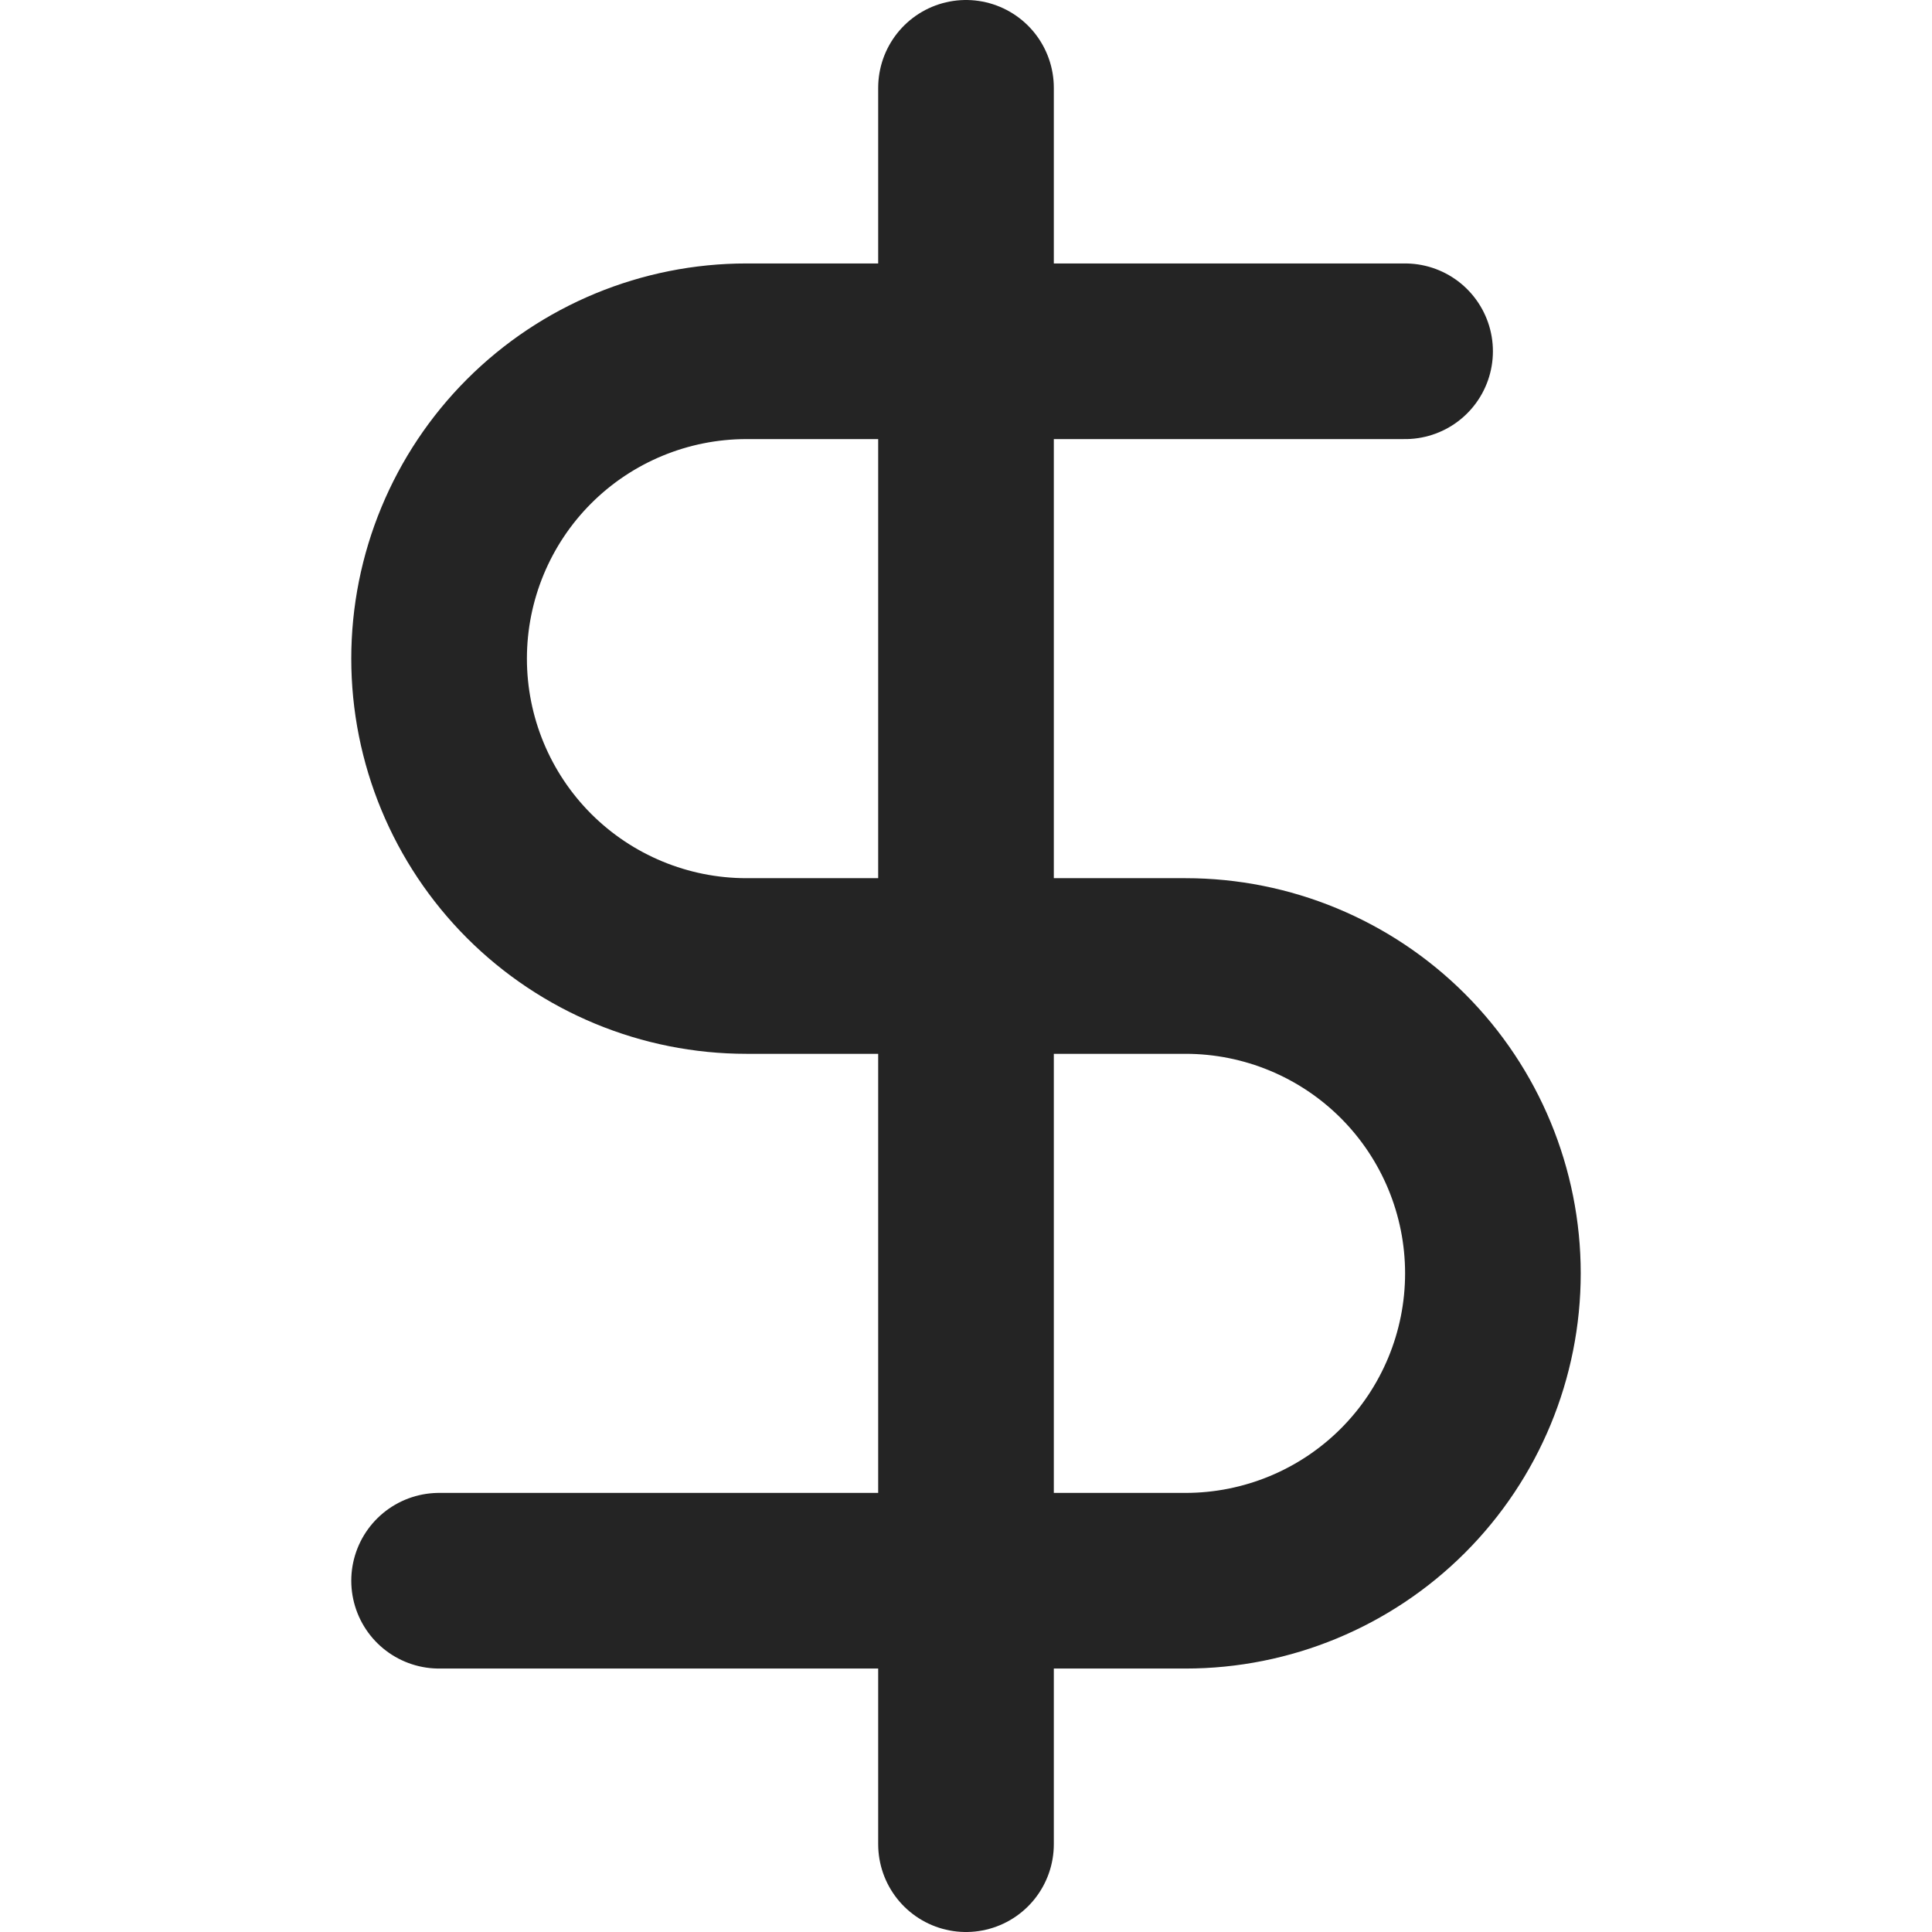
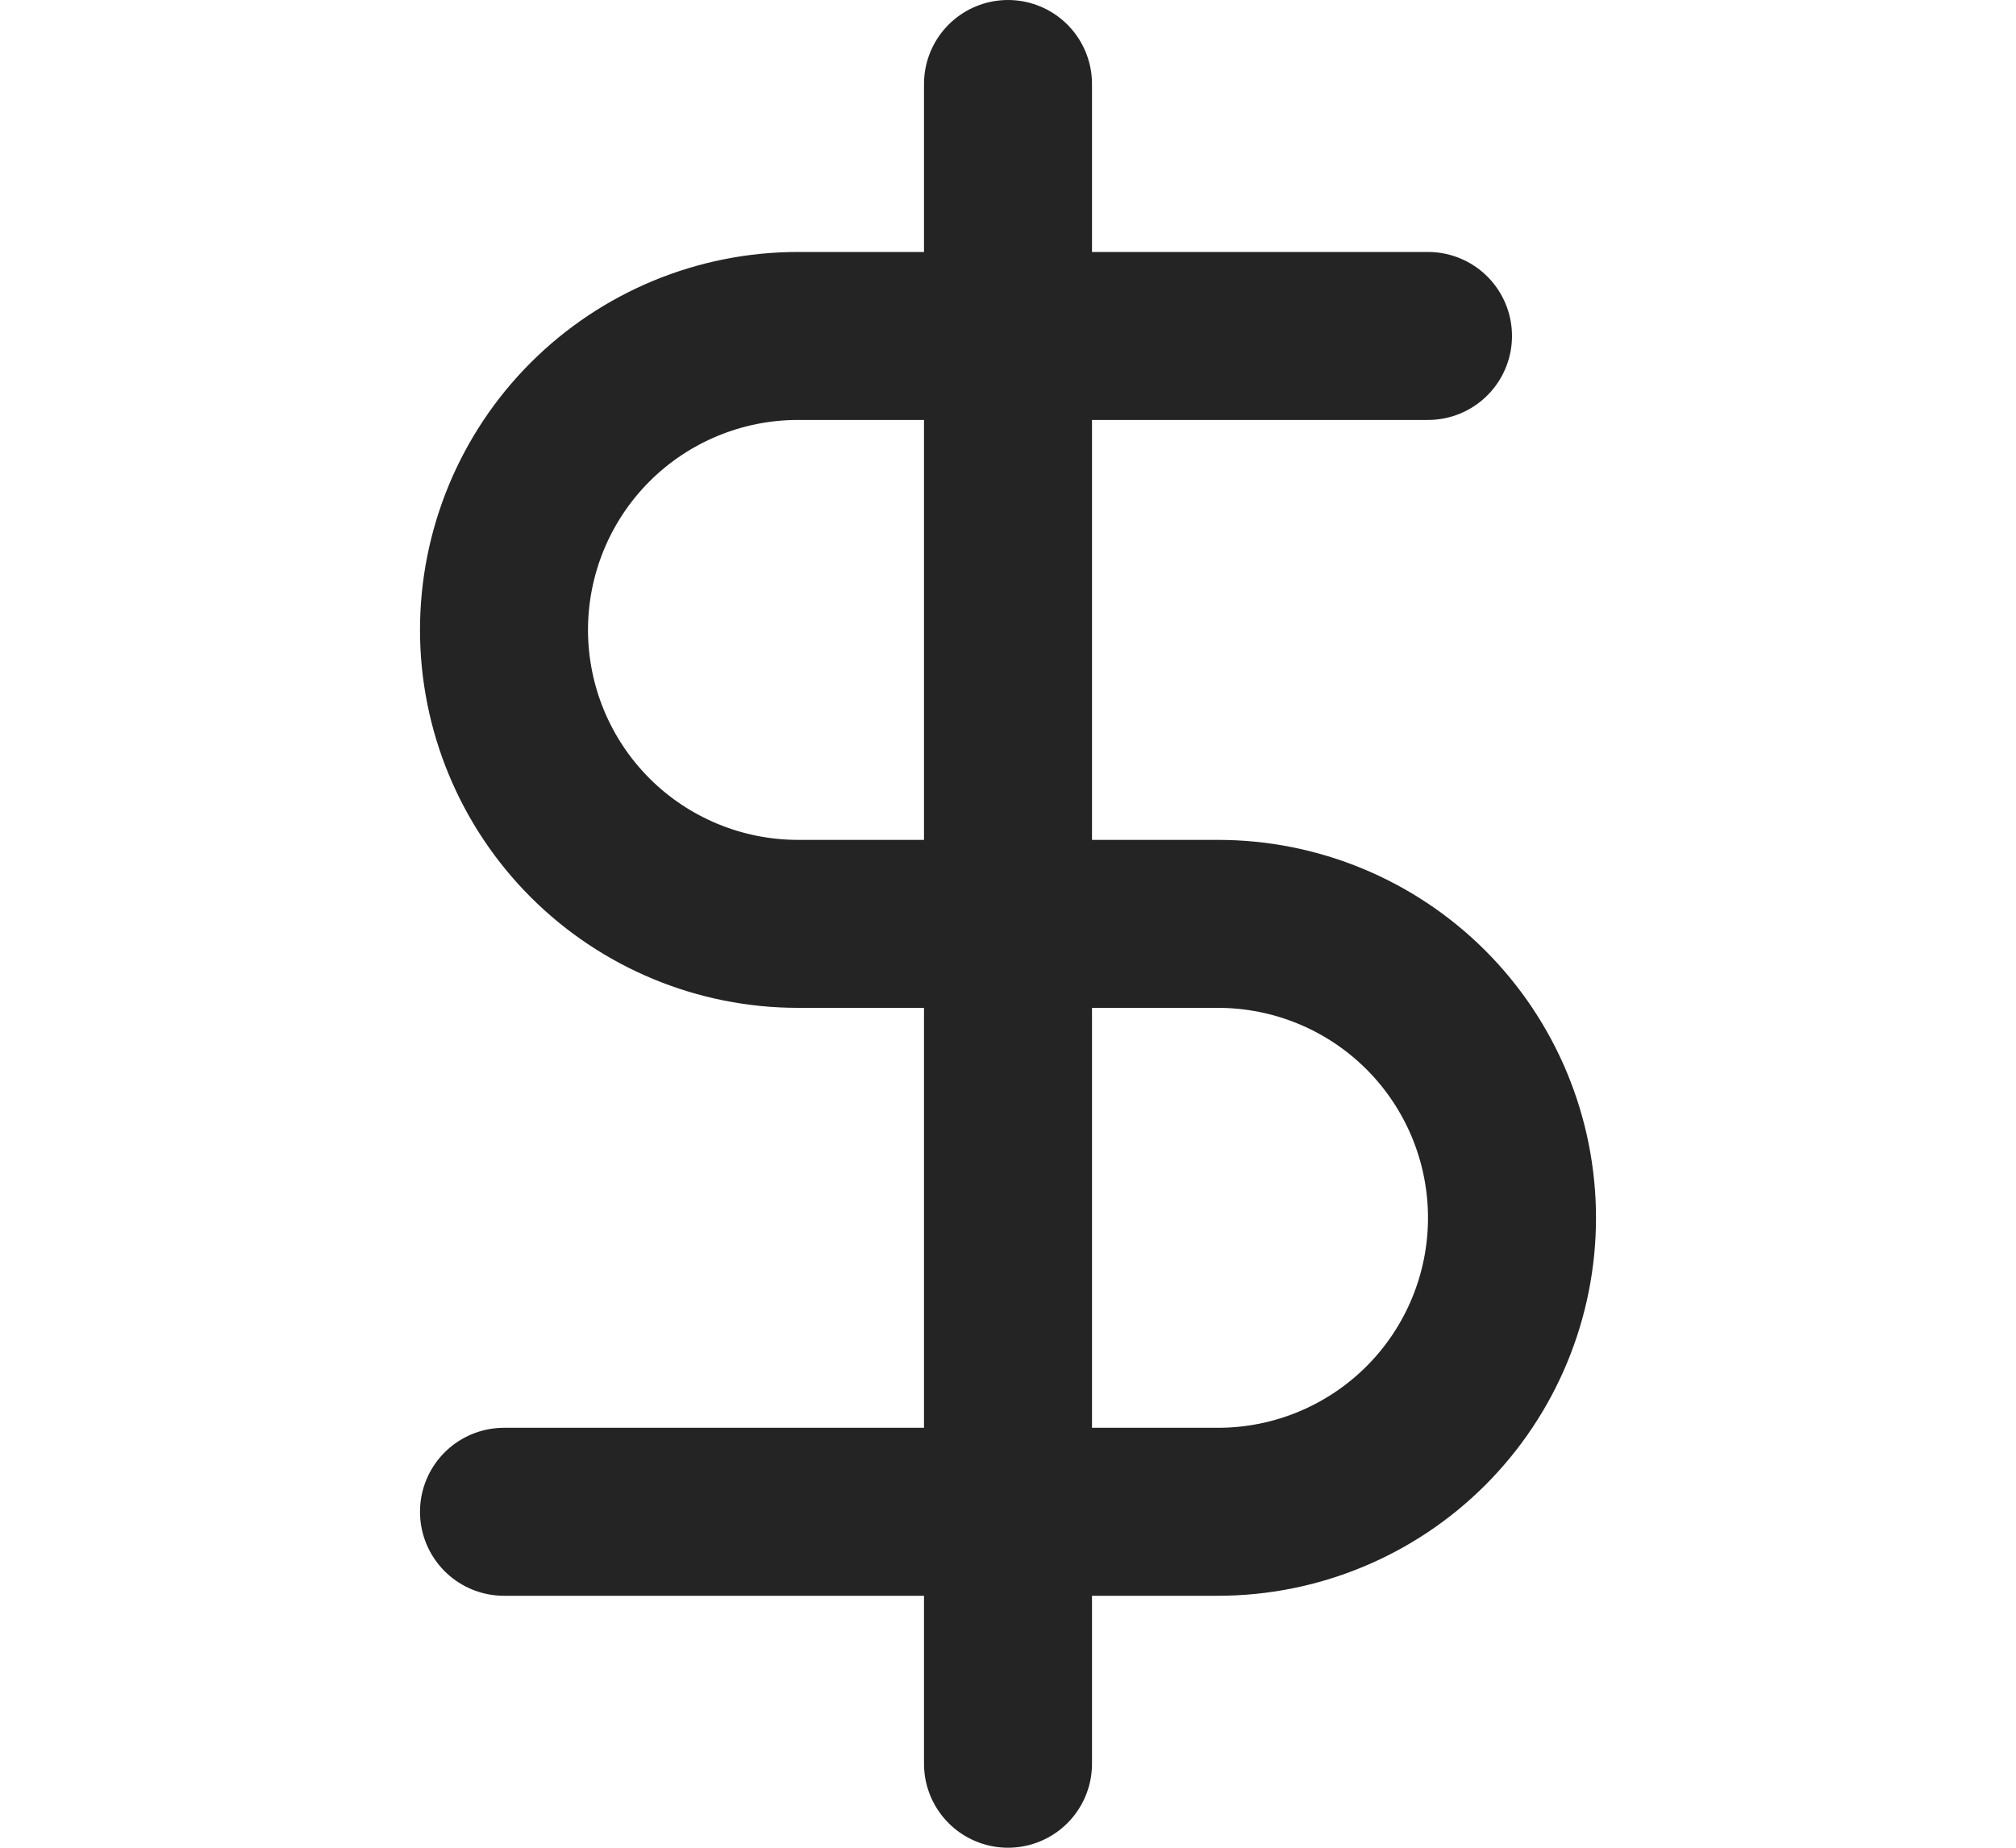
- <svg xmlns="http://www.w3.org/2000/svg" width="22" height="22" viewBox="0 0 22 22" fill="none">
-   <path d="M11 1V21" stroke="#242424" stroke-width="2" stroke-linecap="round" stroke-linejoin="round" />
-   <path d="M16 4H8.5C7.572 4 6.681 4.369 6.025 5.025C5.369 5.681 5 6.572 5 7.5C5 8.428 5.369 9.319 6.025 9.975C6.681 10.631 7.572 11 8.5 11H13.5C14.428 11 15.319 11.369 15.975 12.025C16.631 12.681 17 13.572 17 14.5C17 15.428 16.631 16.319 15.975 16.975C15.319 17.631 14.428 18 13.5 18H5" stroke="#242424" stroke-width="2" stroke-linecap="round" stroke-linejoin="round" />
+ <svg xmlns="http://www.w3.org/2000/svg" width="24" height="22" viewBox="0 0 24 22" fill="none">
+   <path d="M12 1V21" stroke="#242424" stroke-width="2" stroke-linecap="round" stroke-linejoin="round" />
+   <path d="M17 4H9.5C8.572 4 7.681 4.369 7.025 5.025C6.369 5.681 6 6.572 6 7.5C6 8.428 6.369 9.319 7.025 9.975C7.681 10.631 8.572 11 9.5 11H14.5C15.428 11 16.319 11.369 16.975 12.025C17.631 12.681 18 13.572 18 14.5C18 15.428 17.631 16.319 16.975 16.975C16.319 17.631 15.428 18 14.5 18H6" stroke="#242424" stroke-width="2" stroke-linecap="round" stroke-linejoin="round" />
</svg>
